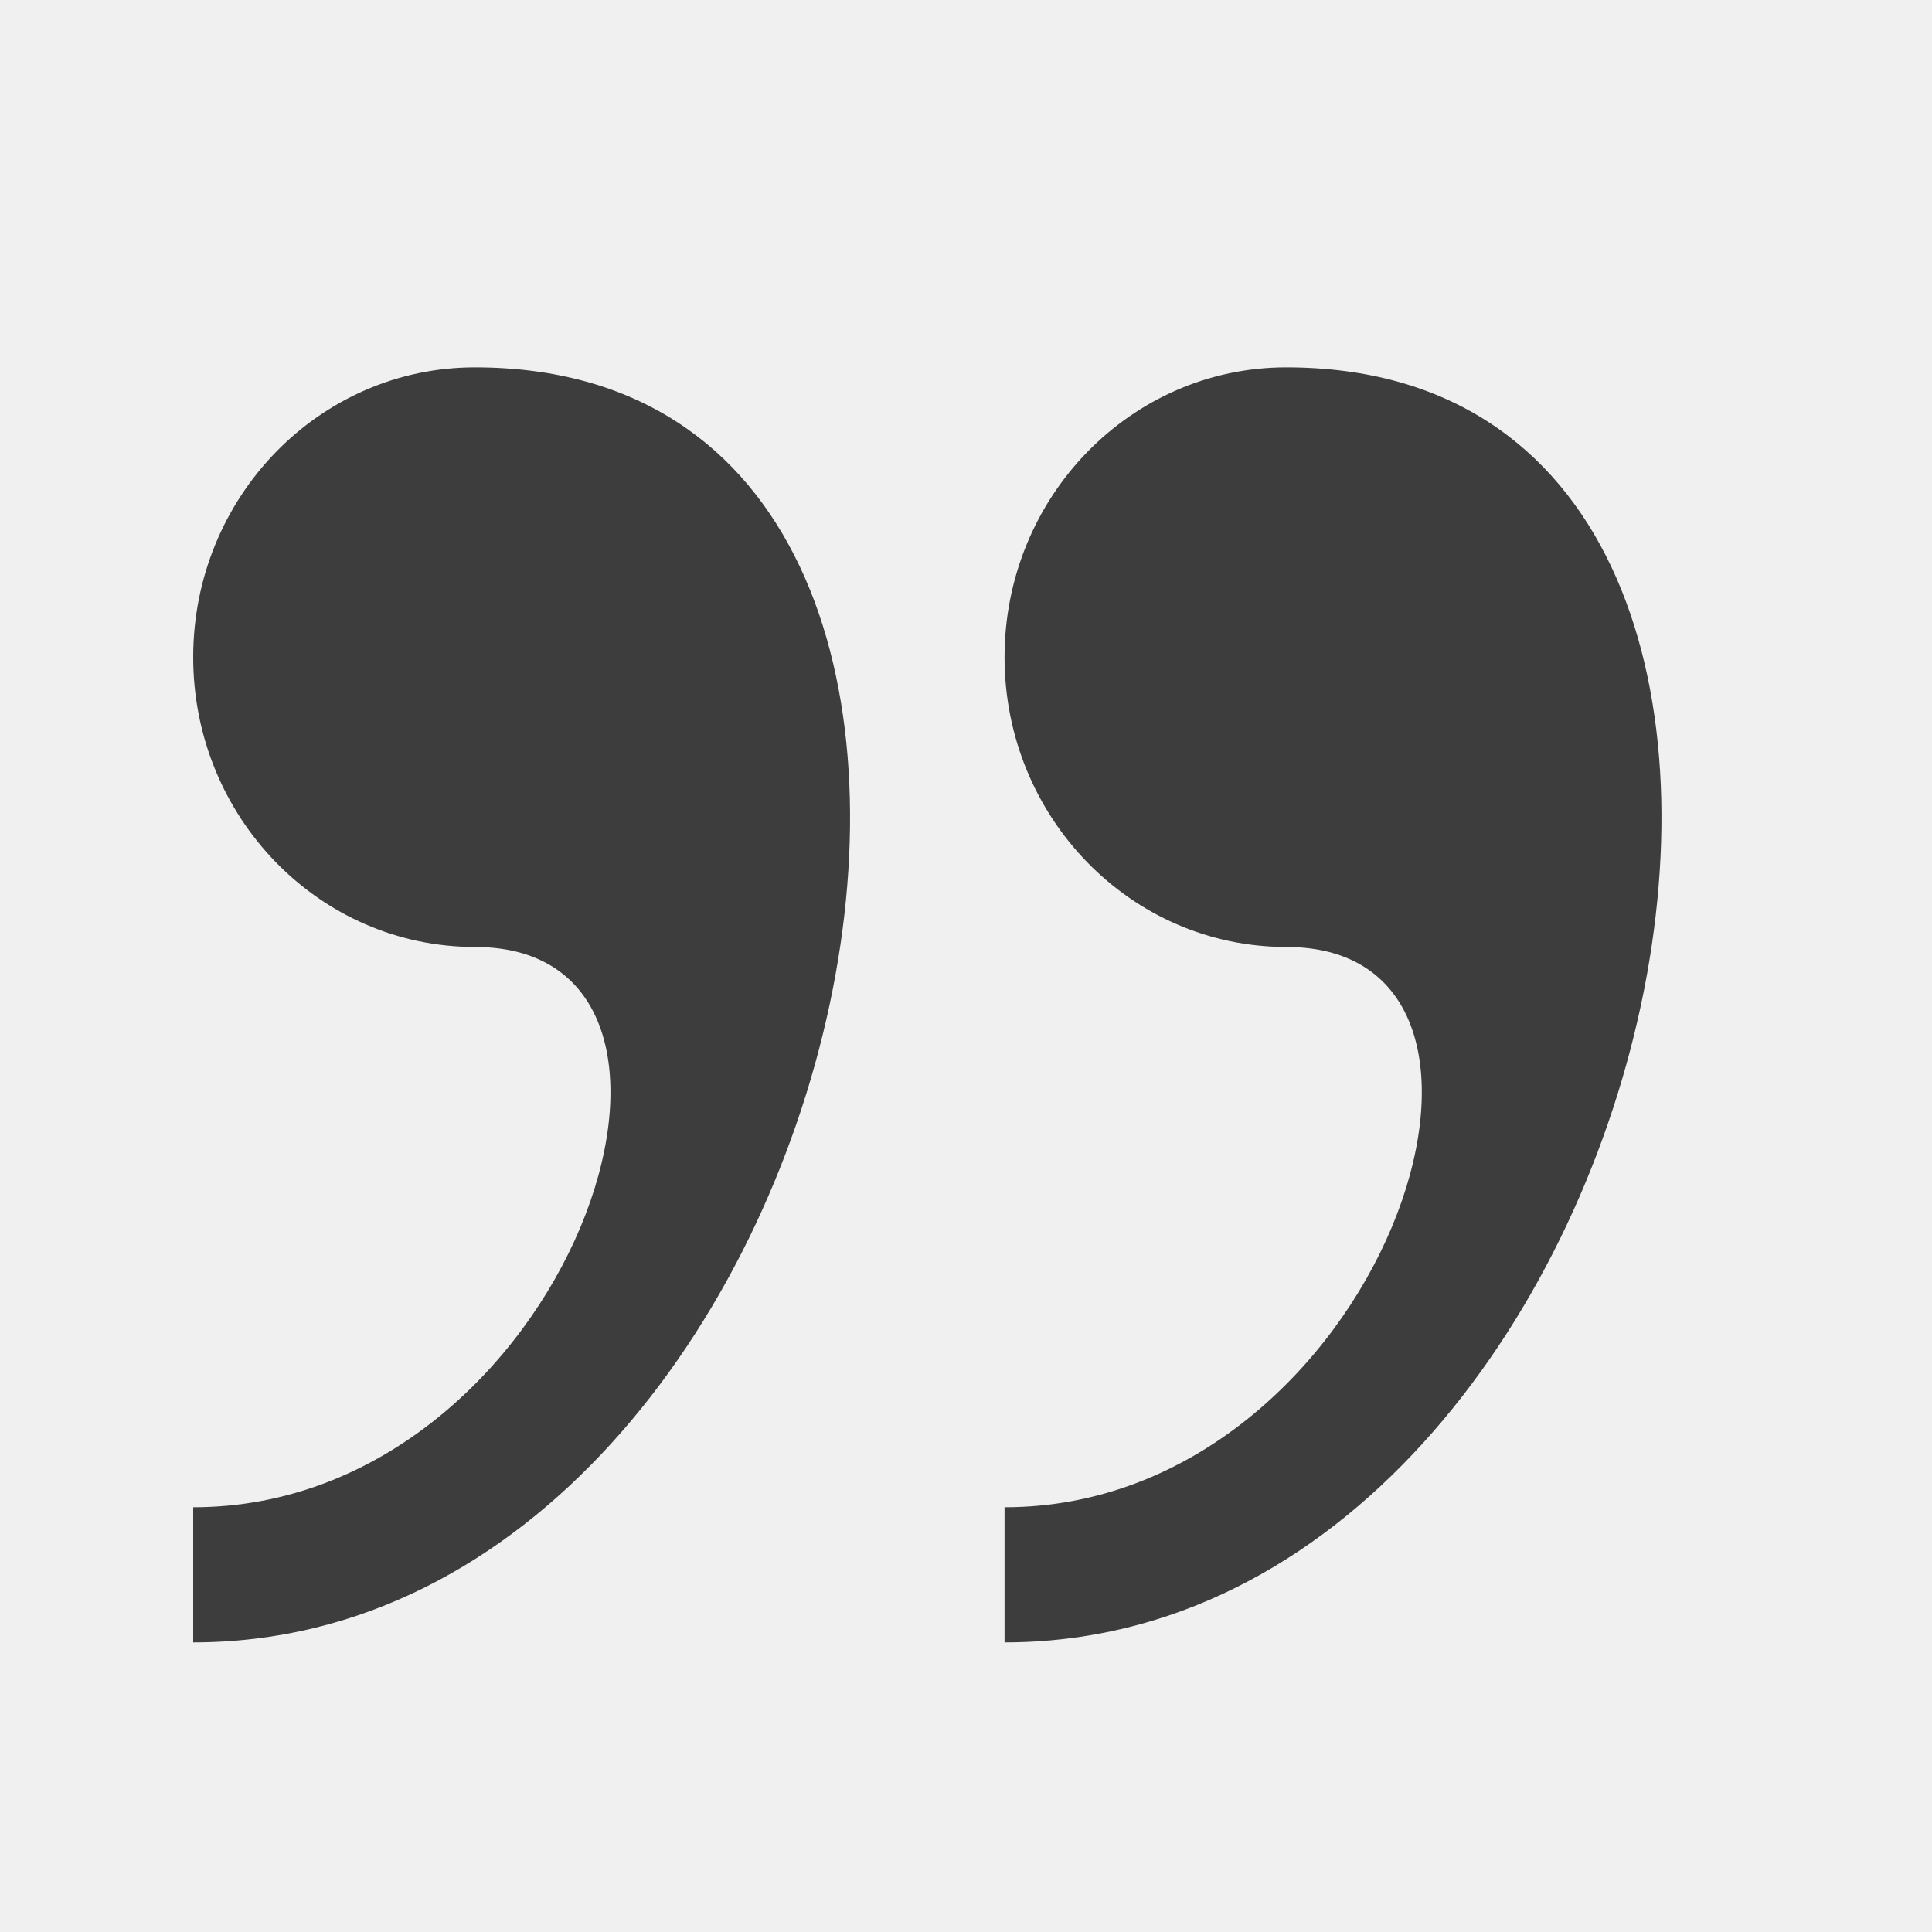
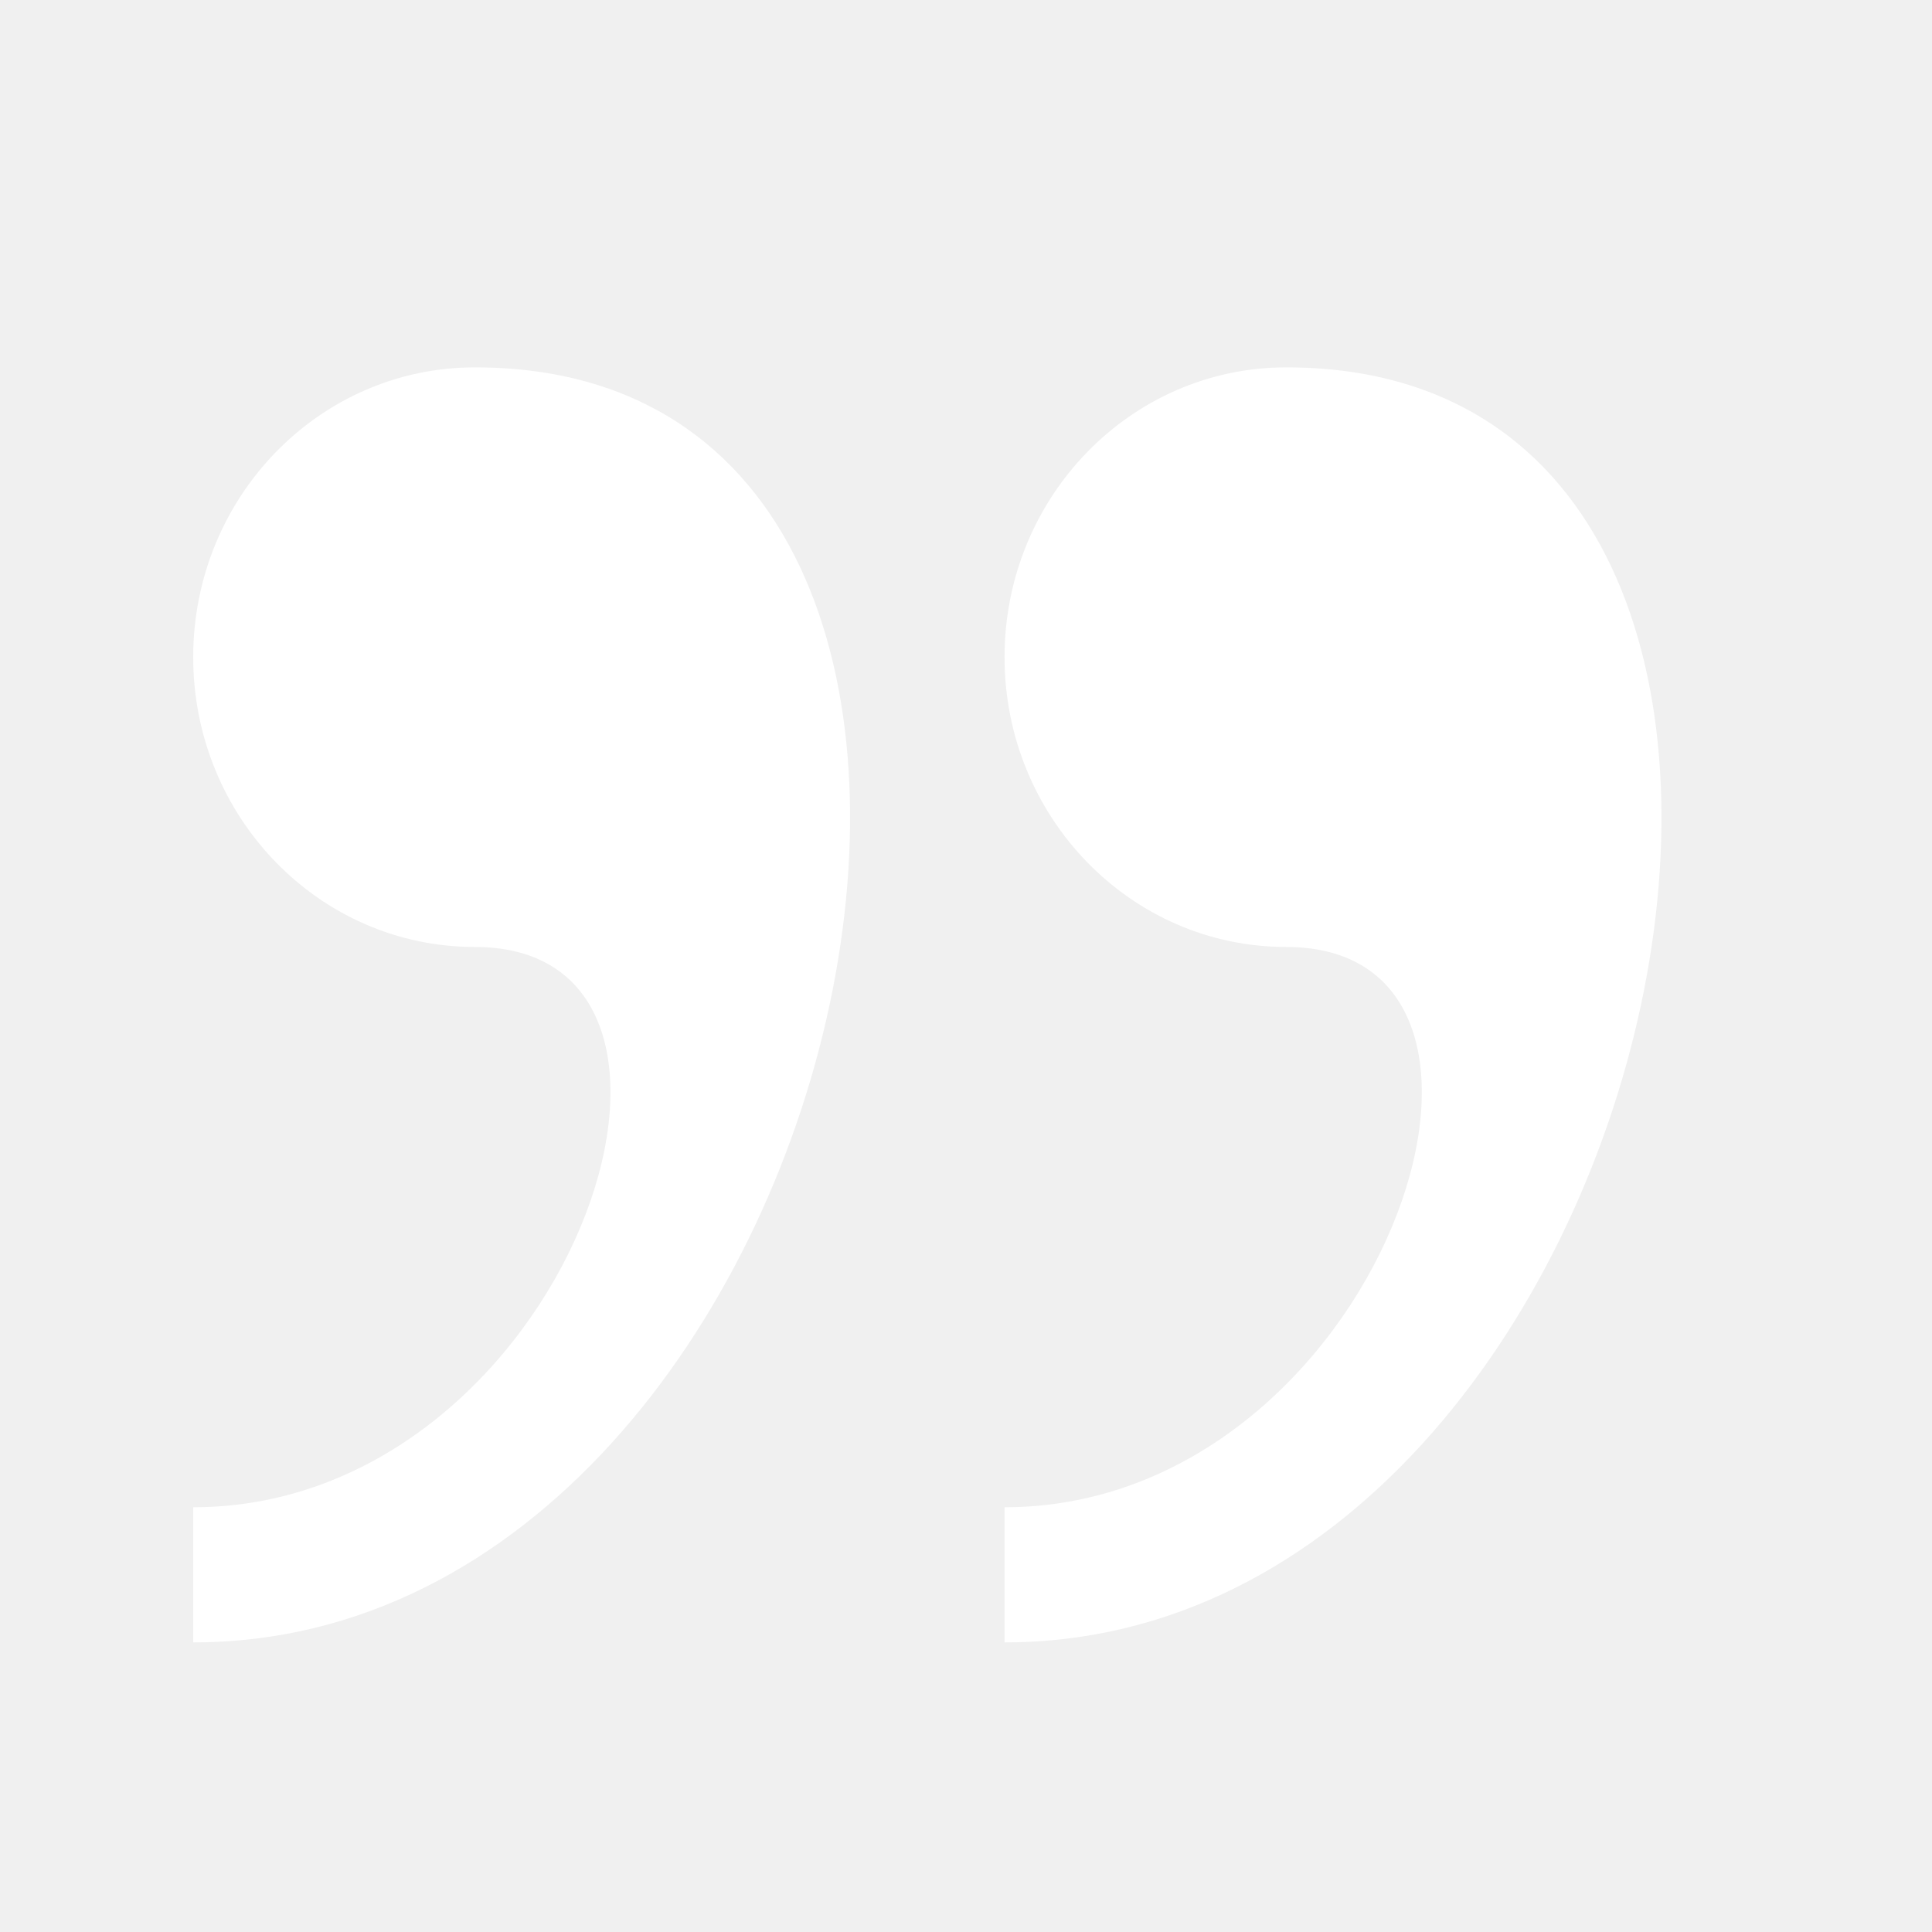
<svg xmlns="http://www.w3.org/2000/svg" version="1.1" width="20" height="20" viewBox="0 0 20 20">
  <g id="icomoon-ignore">
</g>
-   <path d="M4.916 3.803c-1.61 0-2.916 1.343-2.916 3s1.306 3 2.916 3c2.915 0 0.972 5.8-2.916 5.8v1.399c6.938 0 9.657-13.199 2.916-13.199zM13.315 3.803c-1.61 0-2.916 1.343-2.916 3s1.306 3 2.916 3c2.915 0 0.972 5.8-2.916 5.8v1.399c6.939 0 9.658-13.199 2.916-13.199z" fill="#3e3d3d" />
+   <path d="M4.916 3.803c-1.61 0-2.916 1.343-2.916 3s1.306 3 2.916 3c2.915 0 0.972 5.8-2.916 5.8v1.399c6.938 0 9.657-13.199 2.916-13.199zM13.315 3.803c-1.61 0-2.916 1.343-2.916 3s1.306 3 2.916 3c2.915 0 0.972 5.8-2.916 5.8v1.399c6.939 0 9.658-13.199 2.916-13.199z" fill="#ffffff" />
</svg>
